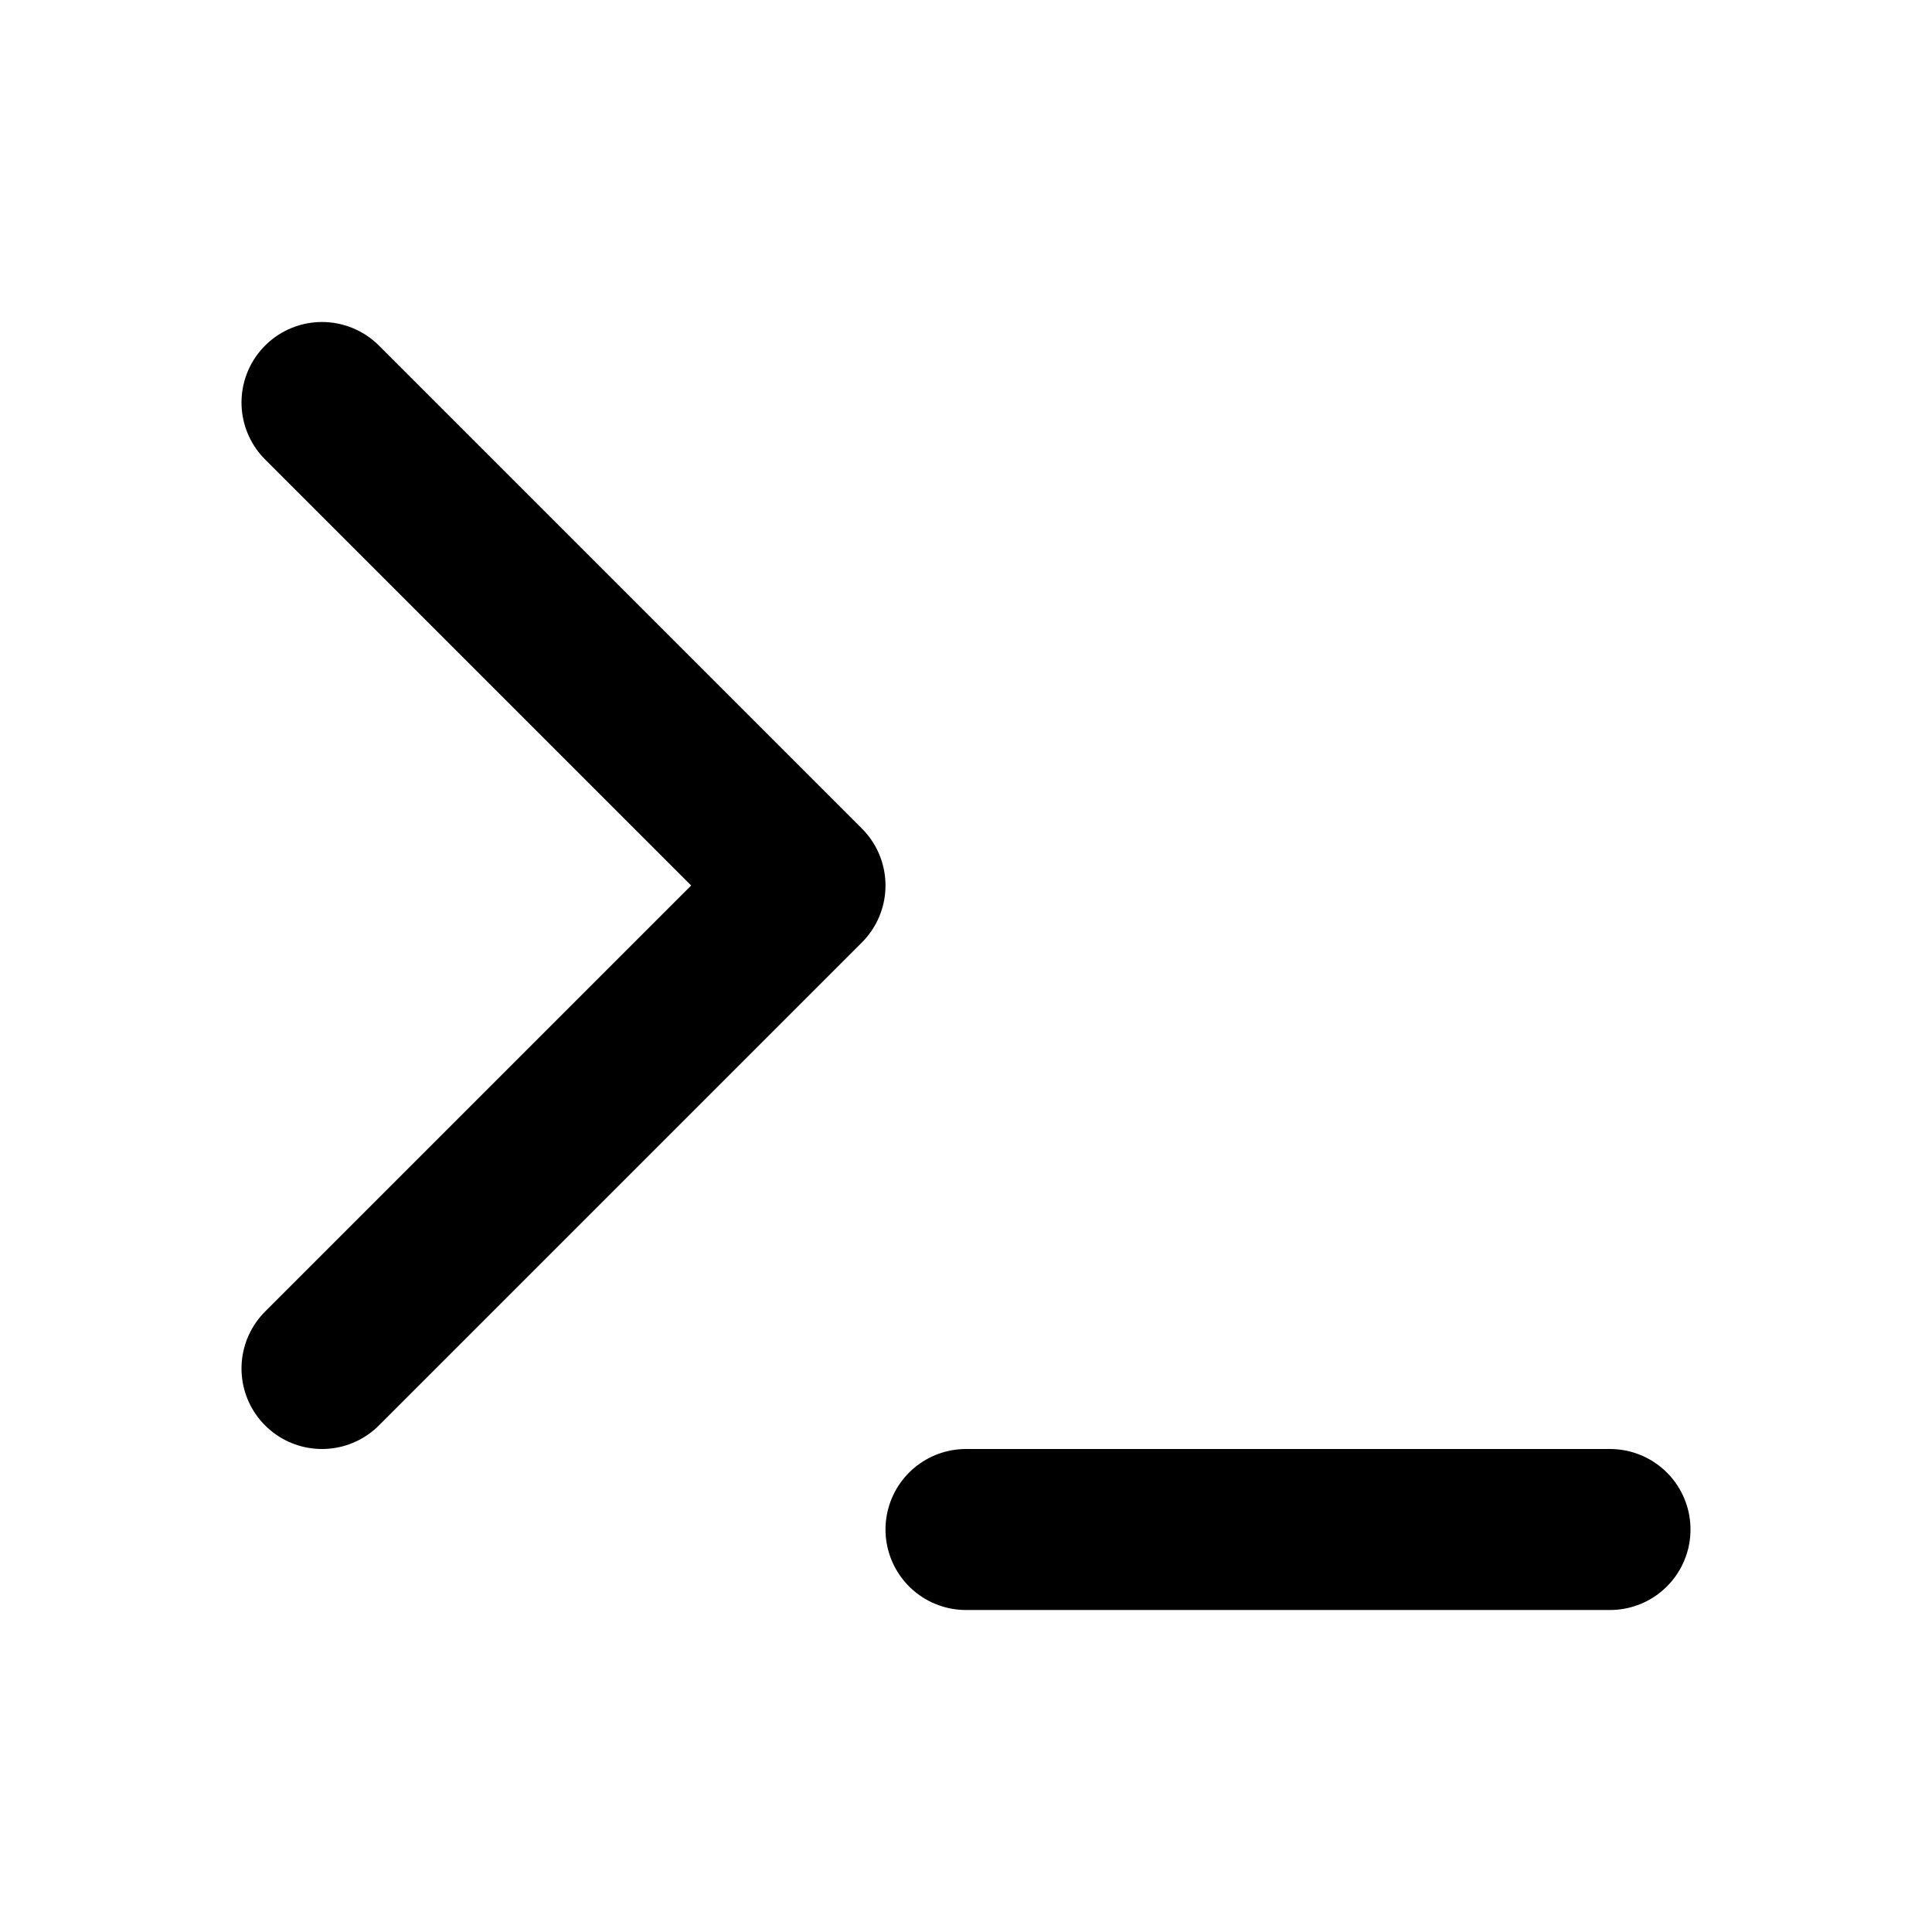
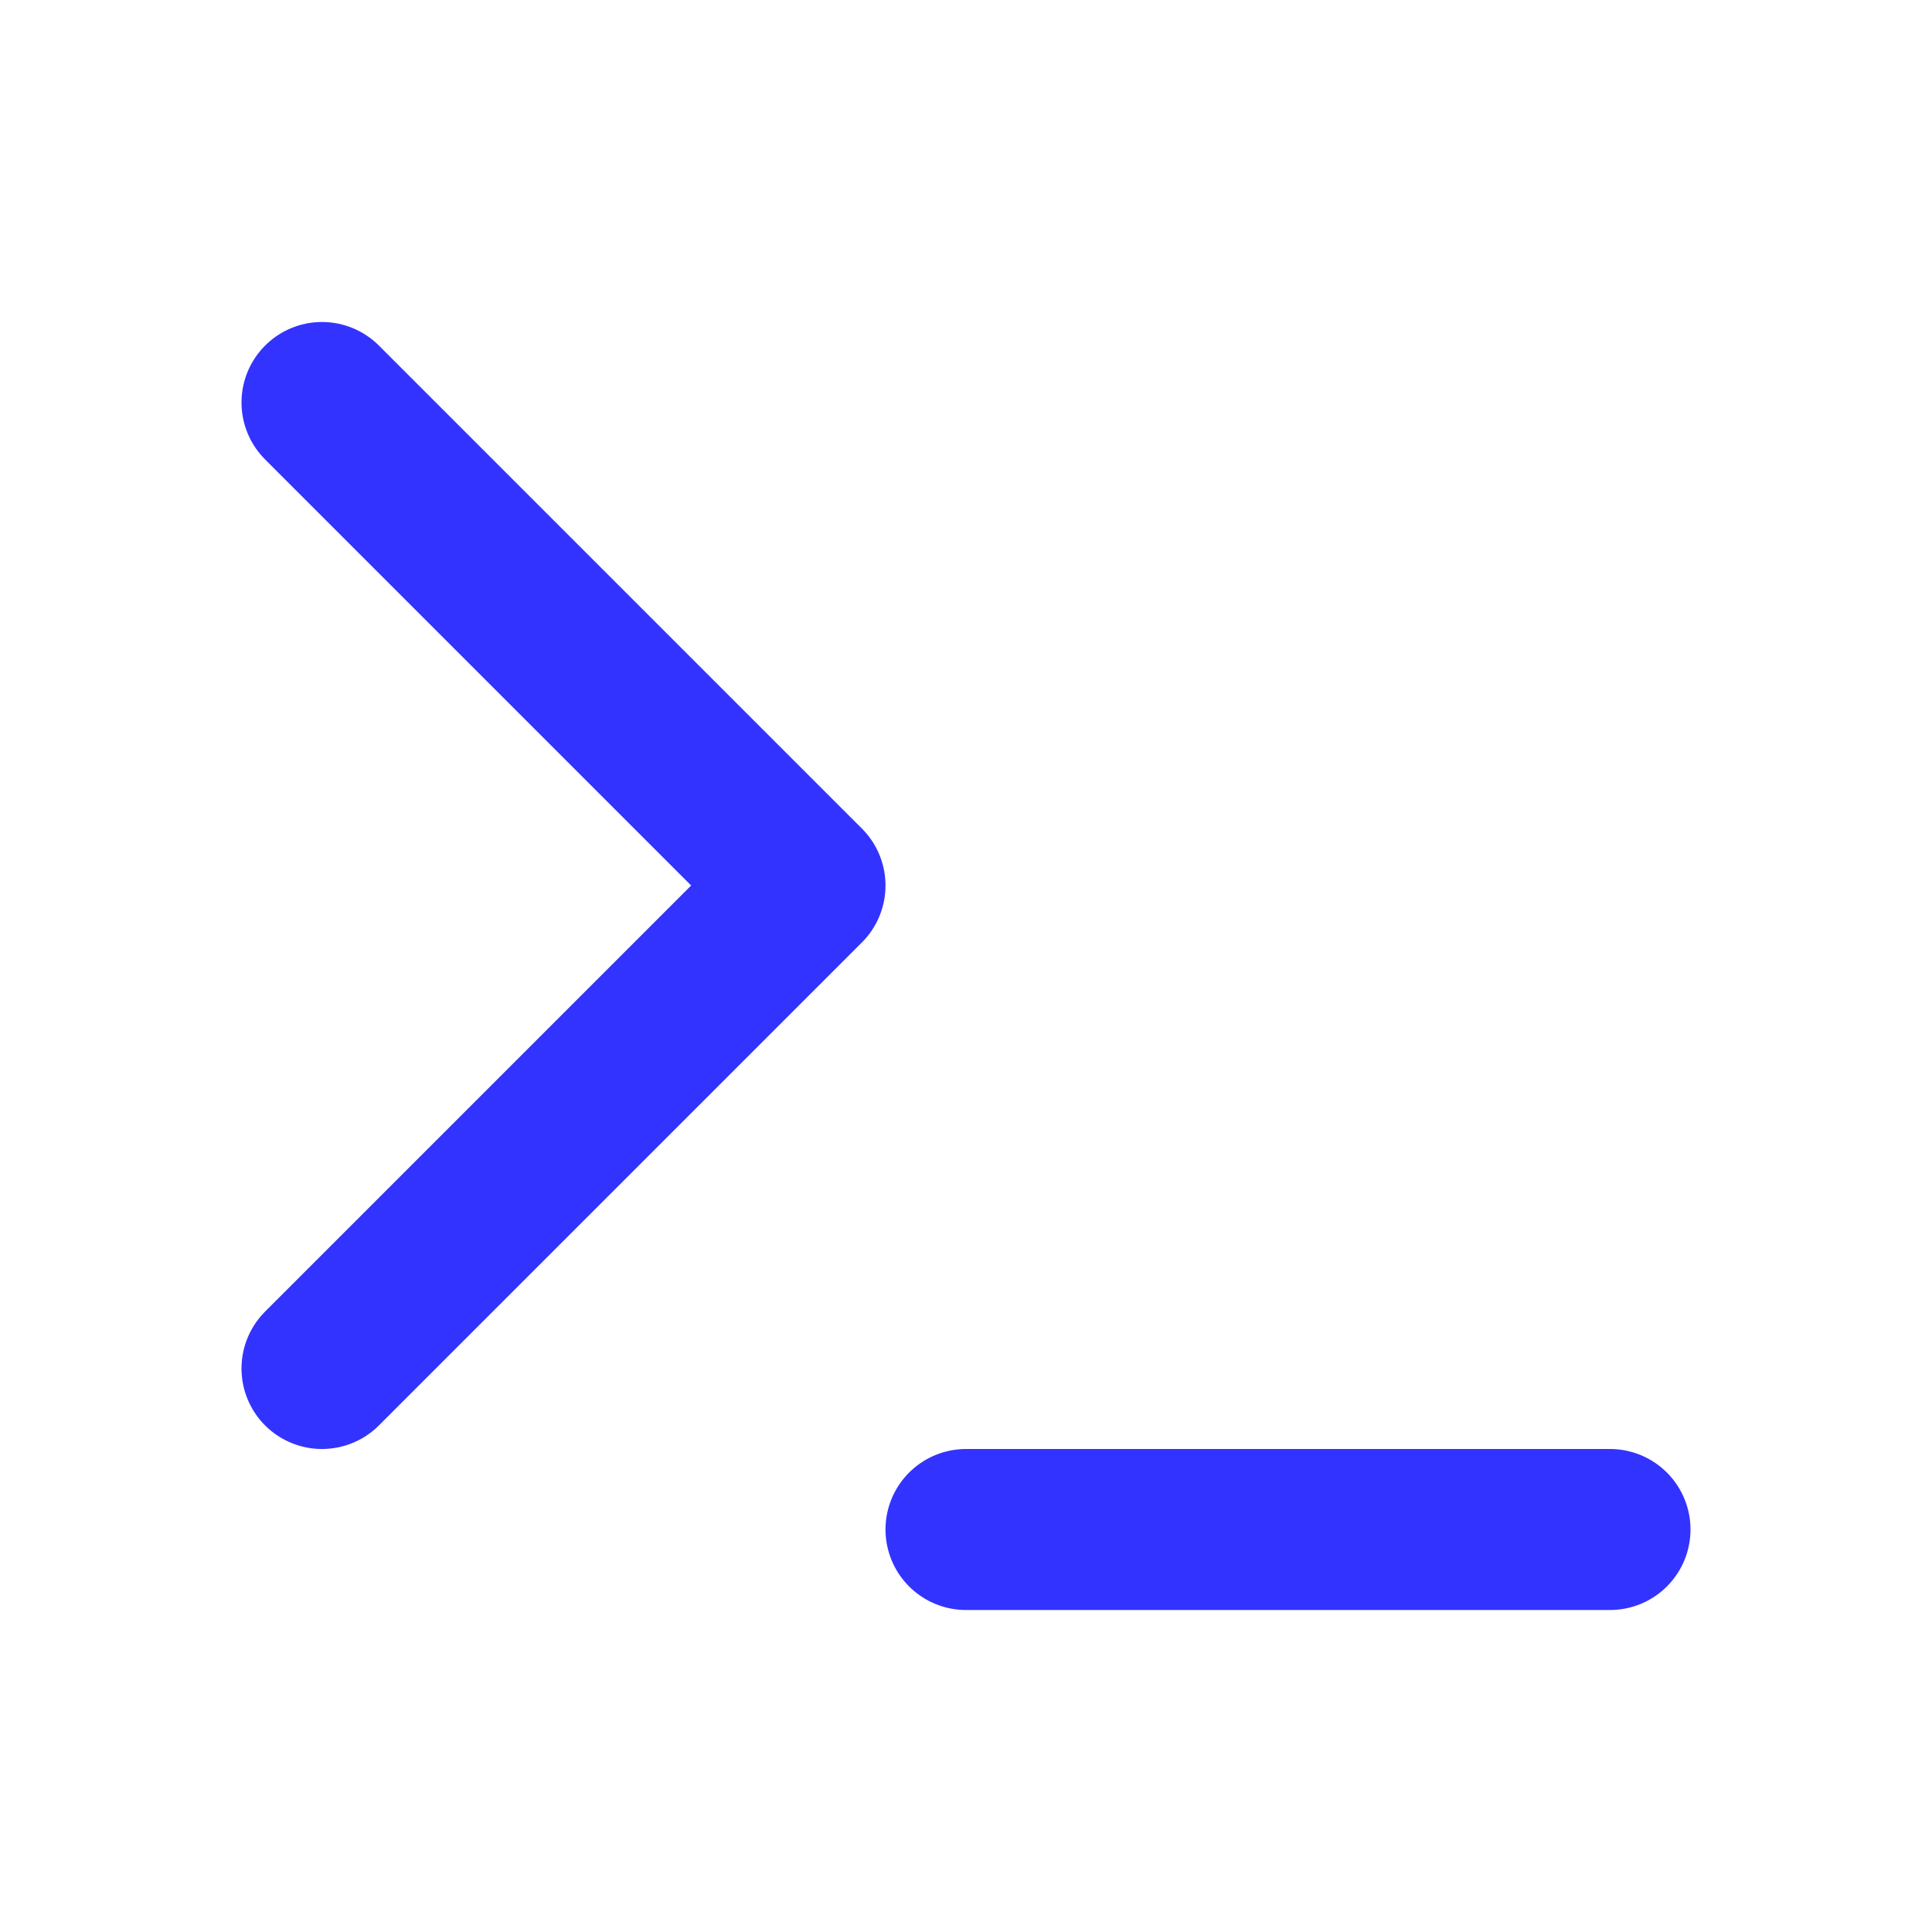
- <svg xmlns="http://www.w3.org/2000/svg" width="24" height="24" viewBox="0 0 24 24" fill="none" stroke="currentColor" stroke-width="2" stroke-linecap="round" stroke-linejoin="round" class="lucide lucide-terminal-icon lucide-terminal">
+ <svg xmlns="http://www.w3.org/2000/svg" width="24" height="24" viewBox="0 0 24 24" fill="none" stroke="#3333ff" stroke-width="2" stroke-linecap="round" stroke-linejoin="round" class="lucide lucide-terminal-icon lucide-terminal">
  <polyline points="4 17 10 11 4 5" />
  <line x1="12" x2="20" y1="19" y2="19" />
</svg>
